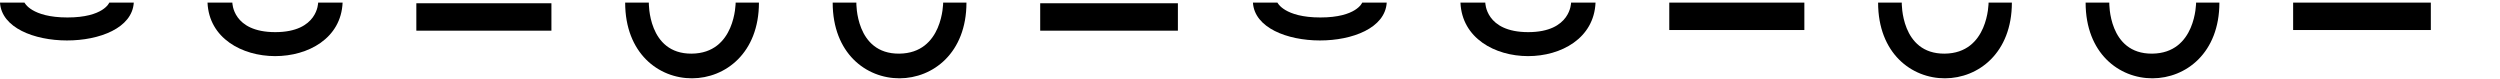
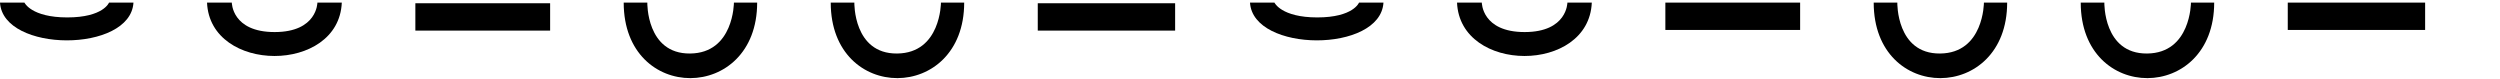
- <svg xmlns="http://www.w3.org/2000/svg" width="3831" height="120" viewBox="0 0 3831 120" fill="none">
+ <svg xmlns="http://www.w3.org/2000/svg" width="3840" height="120" viewBox="0 0 3840 120" fill="none">
  <path d="M2407.52 4H2445C2440.39 113.623 2242.61 113.043 2238 4L2276.06 4C2276.06 4 2276.06 49.241 2341.79 49.241C2407.52 49.241 2407.52 4 2407.52 4Z" fill="black" />
  <rect x="2765" y="46" width="207" height="42" transform="rotate(-180 2765 46)" fill="black" />
  <rect x="3725" y="46" width="211" height="42" transform="rotate(-180 3725 46)" fill="black" />
  <path d="M3047.3 4H3083C3083 158.087 2878 159.245 2878 4L2914.28 4C2914.28 4 2912.55 82.776 2979.92 82.202C3047.3 81.627 3047.3 4 3047.3 4Z" fill="black" />
  <path d="M3365.3 4H3401C3401 158.087 3196 159.245 3196 4L3232.28 4C3232.28 4 3230.55 82.776 3297.92 82.202C3365.3 81.627 3365.3 4 3365.3 4Z" fill="black" />
  <path d="M2087.46 4L2125 4C2120.38 81.625 1924.62 81.041 1920 4L1957.54 4C1957.54 4 1967.93 26.762 2023.37 26.762C2078.8 26.762 2087.46 4 2087.46 4Z" fill="black" />
  <path d="M487.521 4H525C520.387 113.623 322.613 113.043 318 4L356.056 4C356.056 4 356.056 49.241 421.788 49.241C487.521 49.241 487.521 4 487.521 4Z" fill="black" />
  <rect x="845" y="47" width="207" height="42" transform="rotate(-180 845 47)" fill="black" />
  <rect x="1805" y="47" width="211" height="42" transform="rotate(-180 1805 47)" fill="black" />
  <path d="M1127.3 4H1163C1163 158.087 958 159.245 958 4L994.278 4C994.278 4 992.551 82.776 1059.92 82.202C1127.3 81.627 1127.3 4 1127.3 4Z" fill="black" />
  <path d="M1445.3 4H1481C1481 158.087 1276 159.245 1276 4L1312.28 4C1312.28 4 1310.55 82.776 1377.92 82.202C1445.3 81.627 1445.3 4 1445.3 4Z" fill="black" />
  <path d="M167.465 4L205 4C200.38 81.625 4.62 81.041 1.52588e-05 4L37.535 4C37.535 4 47.93 26.762 103.366 26.762C158.803 26.762 167.465 4 167.465 4Z" fill="black" />
</svg>
